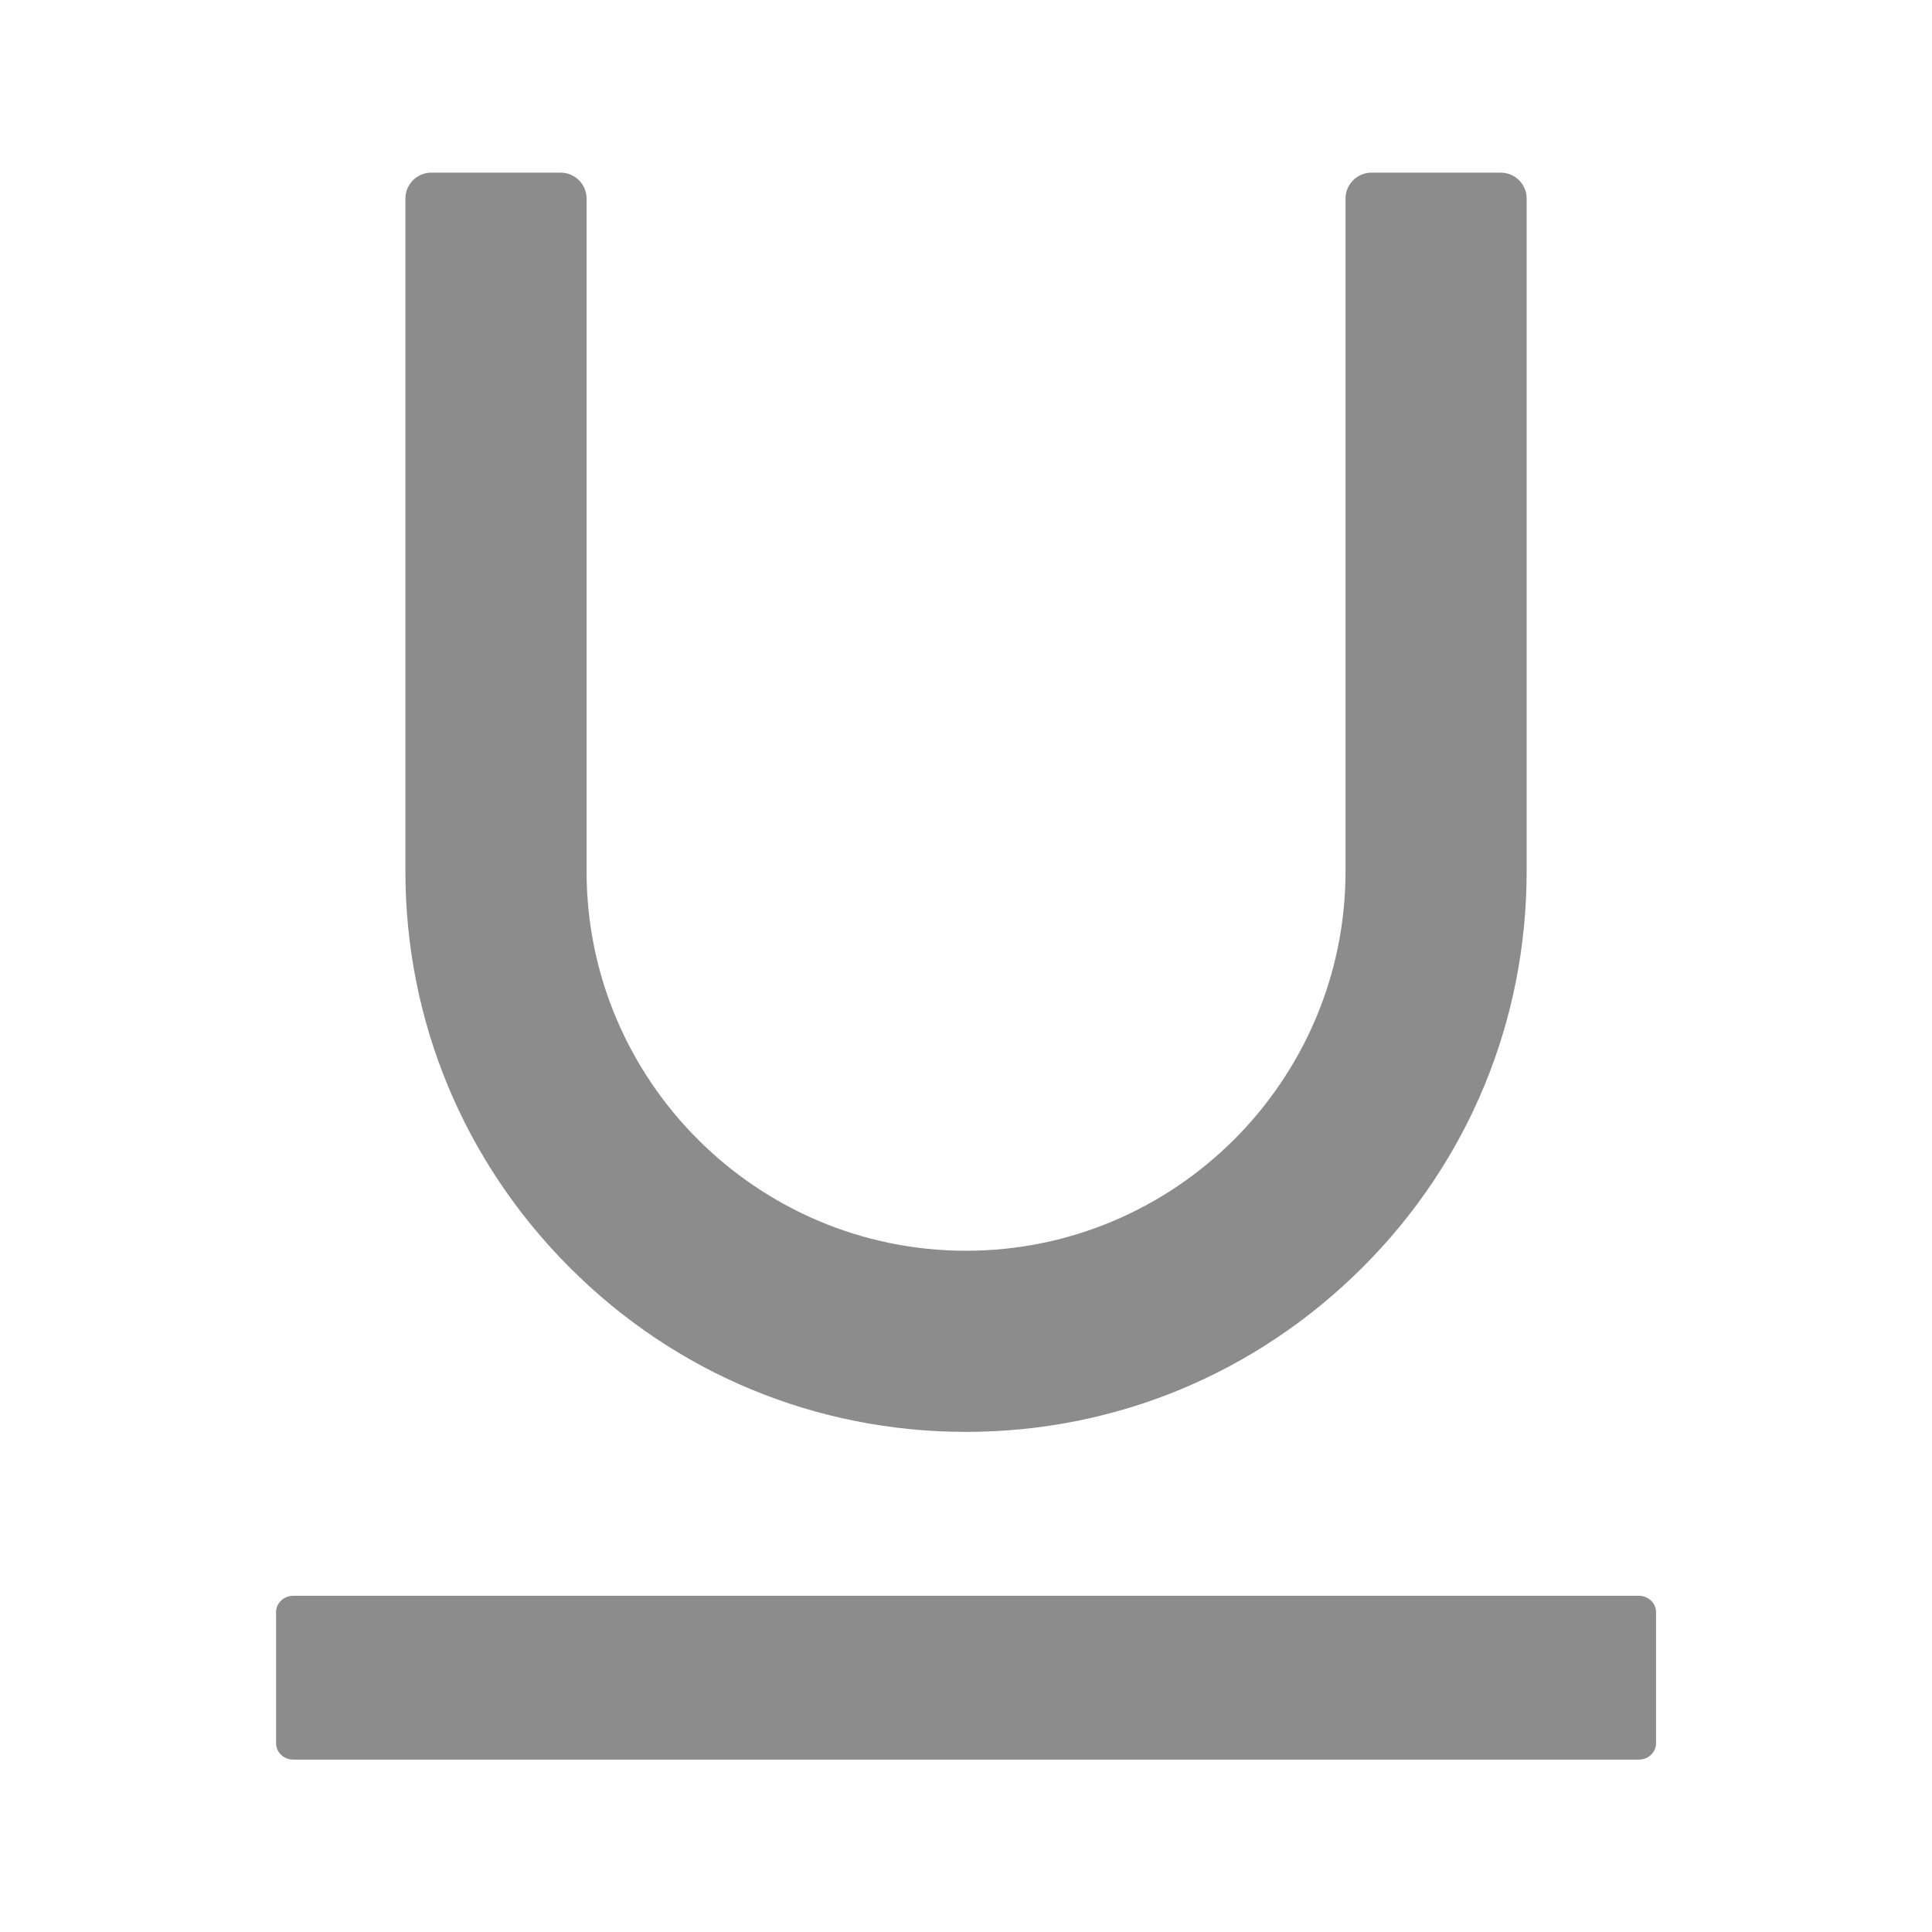
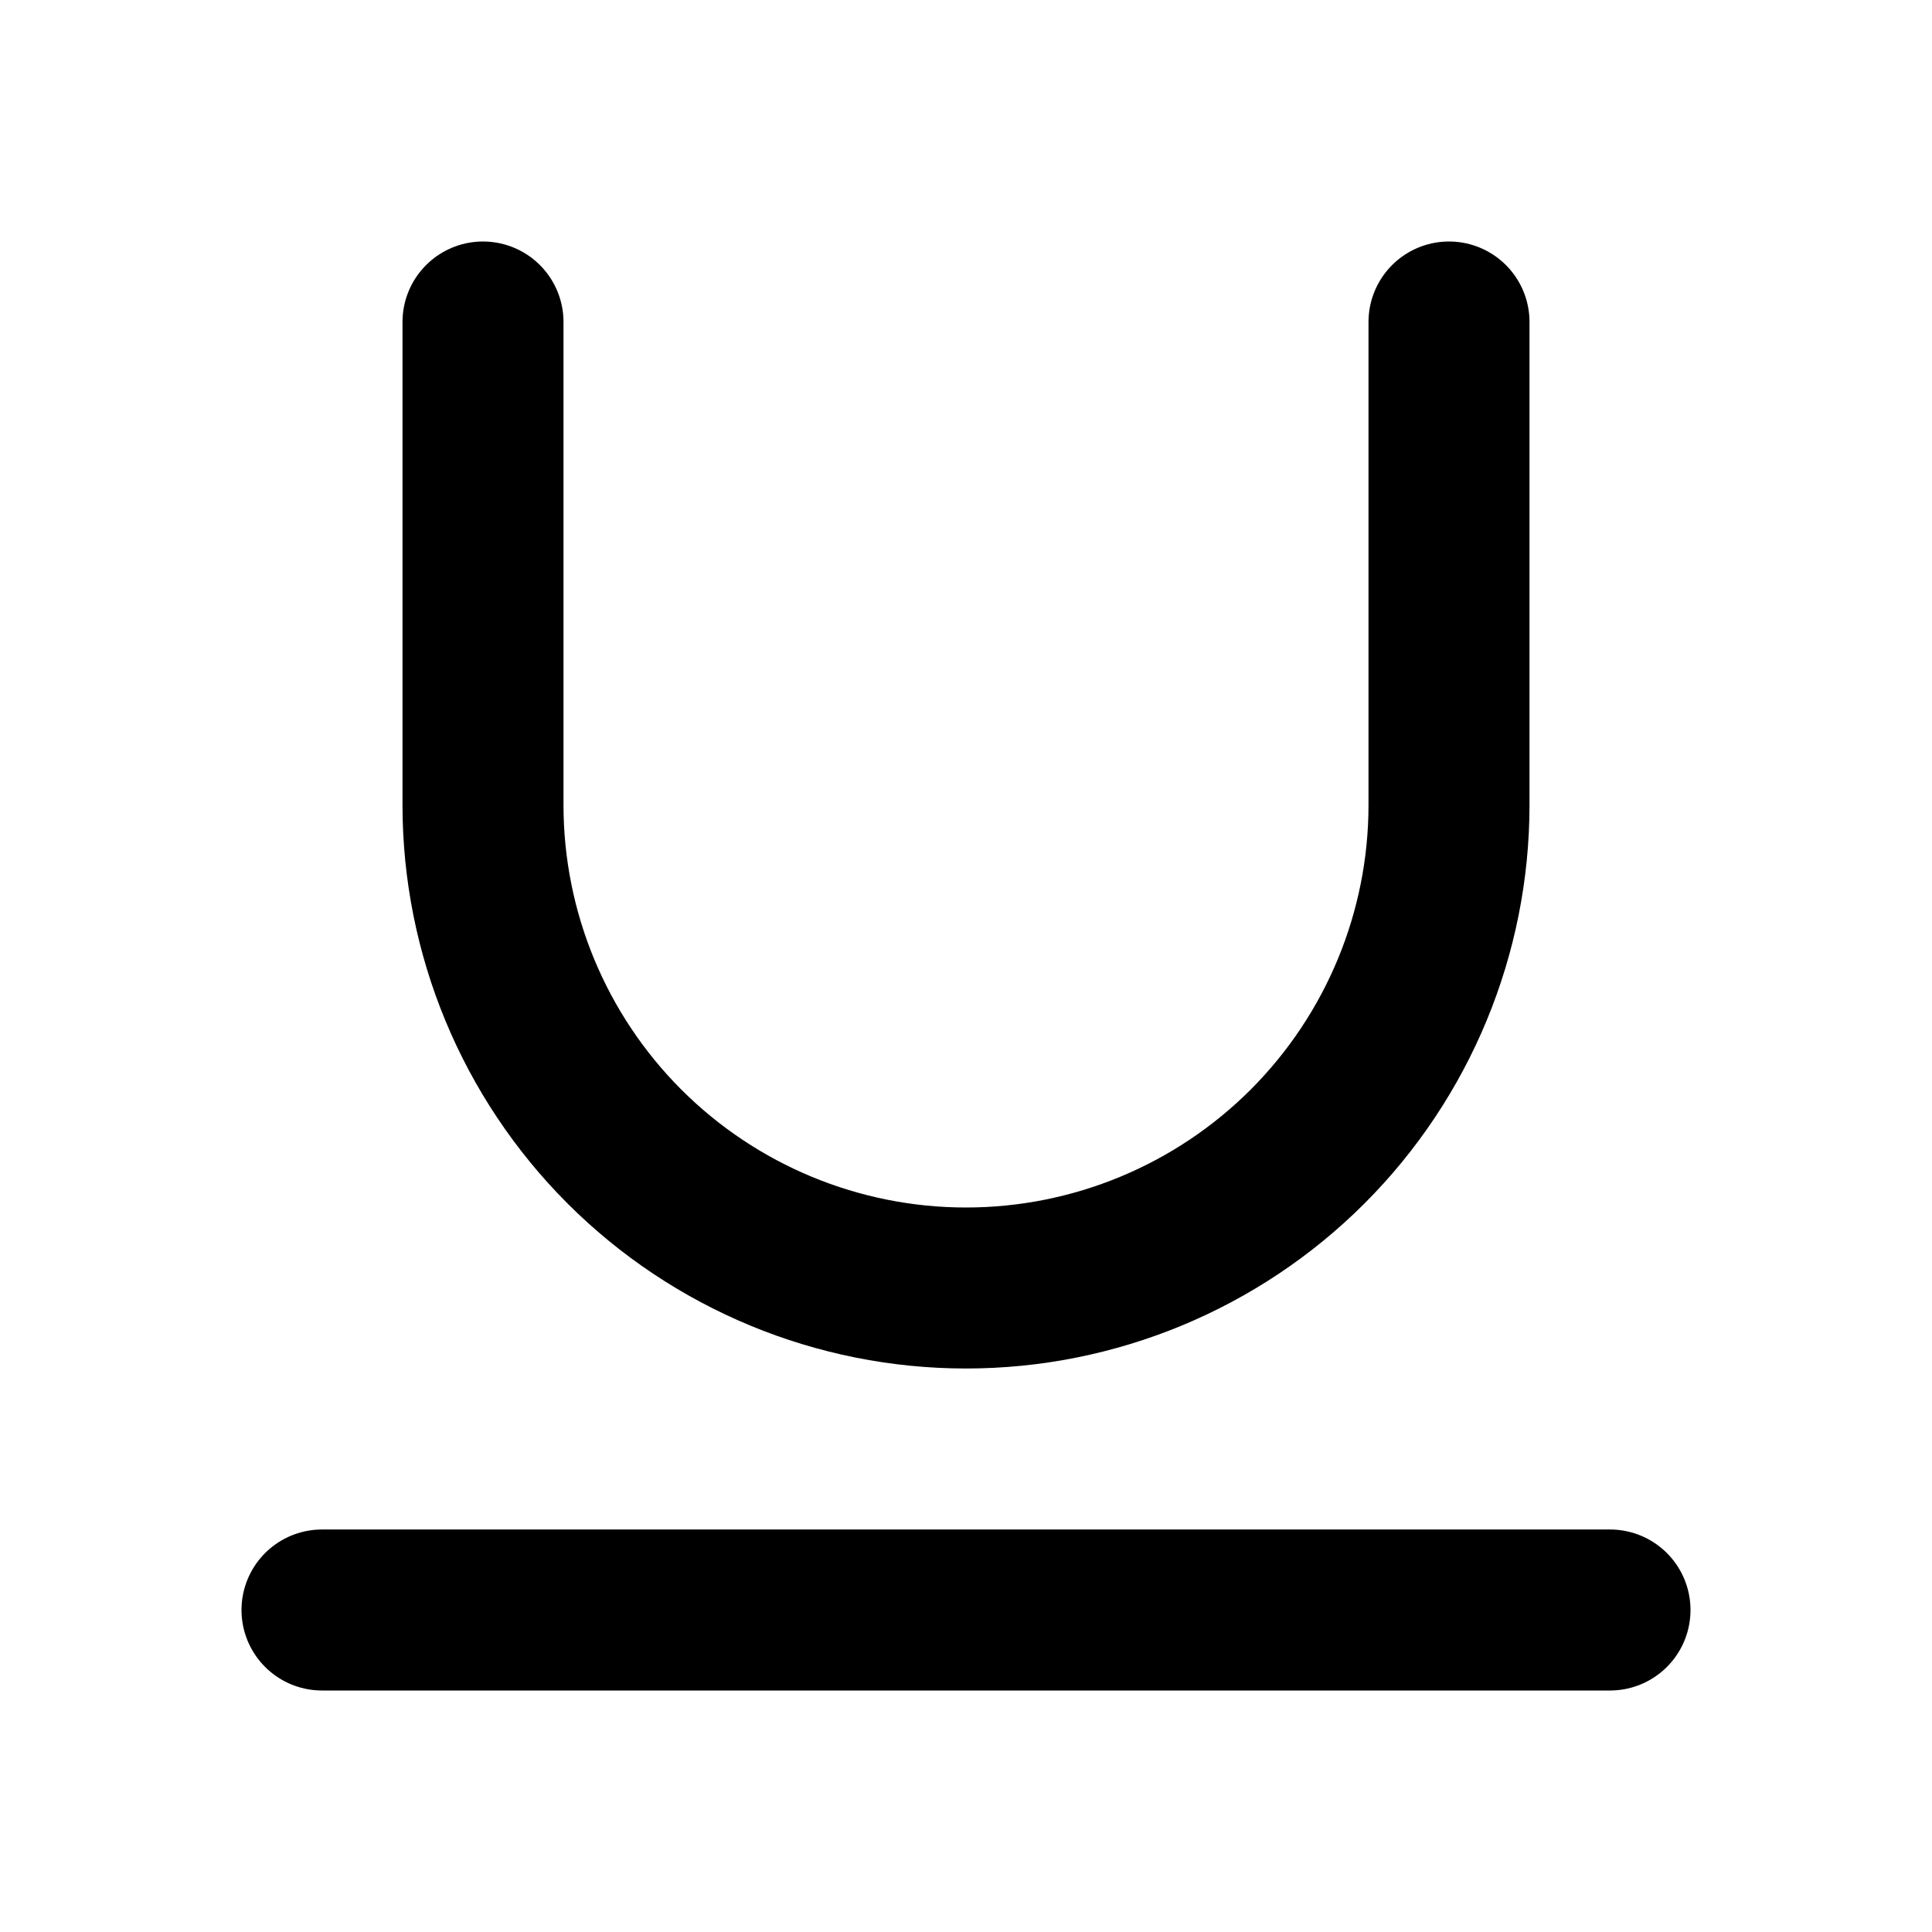
- <svg xmlns="http://www.w3.org/2000/svg" width="36" height="36" viewBox="0 0 36 36" fill="none">
-   <path d="M30.537 29.735H5.465C5.288 29.735 5.144 29.871 5.144 30.04V32.483C5.144 32.652 5.288 32.788 5.465 32.788H30.537C30.713 32.788 30.858 32.652 30.858 32.483V30.04C30.858 29.871 30.713 29.735 30.537 29.735ZM18.001 26.681C20.789 26.681 23.409 25.592 25.386 23.619C27.363 21.647 28.447 19.023 28.447 16.235V3.699C28.447 3.434 28.23 3.217 27.965 3.217H25.555C25.289 3.217 25.072 3.434 25.072 3.699V16.235C25.072 20.132 21.898 23.306 18.001 23.306C14.104 23.306 10.93 20.132 10.93 16.235V3.699C10.93 3.434 10.713 3.217 10.447 3.217H8.037C7.771 3.217 7.554 3.434 7.554 3.699V16.235C7.554 19.023 8.643 21.643 10.616 23.619C12.589 25.596 15.213 26.681 18.001 26.681Z" fill="black" fill-opacity="0.45" />
+ <svg xmlns="http://www.w3.org/2000/svg" width="24" height="24" viewBox="0 0 24 24" fill="none">
+   <path d="M6 4V10C6 11.591 6.632 13.117 7.757 14.243C8.883 15.368 10.409 16 12 16C13.591 16 15.117 15.368 16.243 14.243C17.368 13.117 18 11.591 18 10V4M4 20H20" stroke="black" stroke-width="2" stroke-linecap="round" stroke-linejoin="round" />
</svg>
